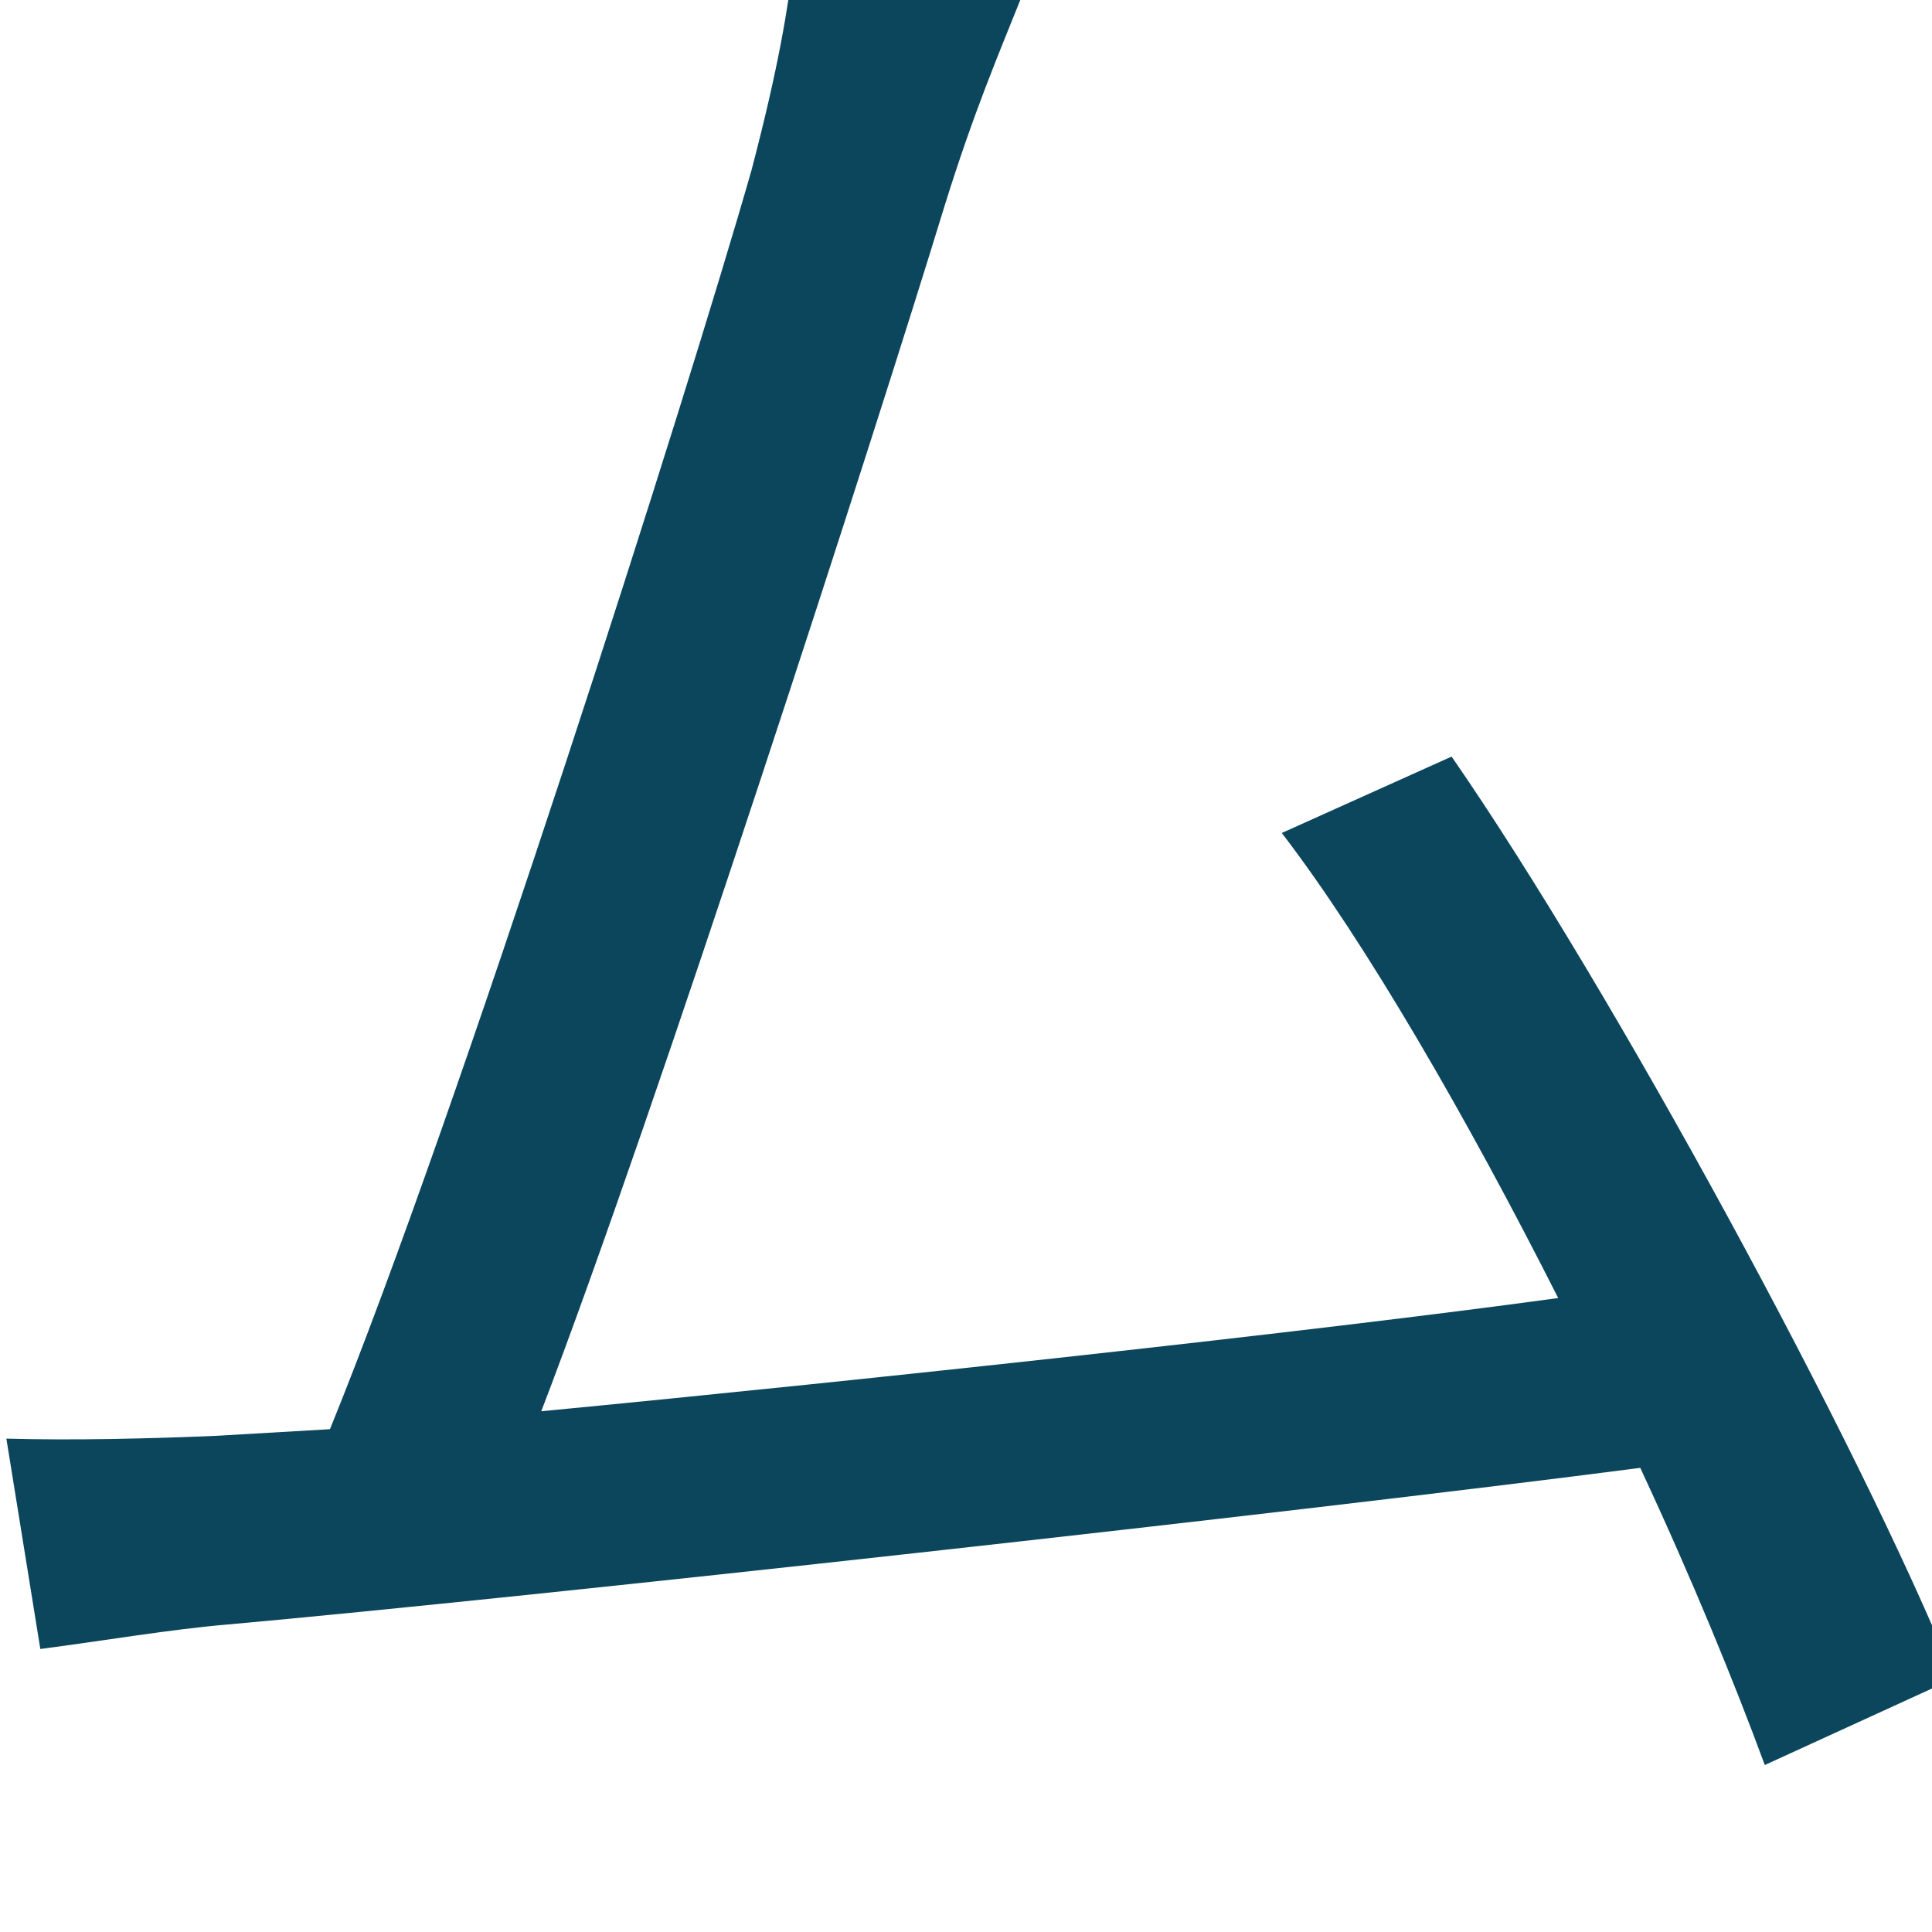
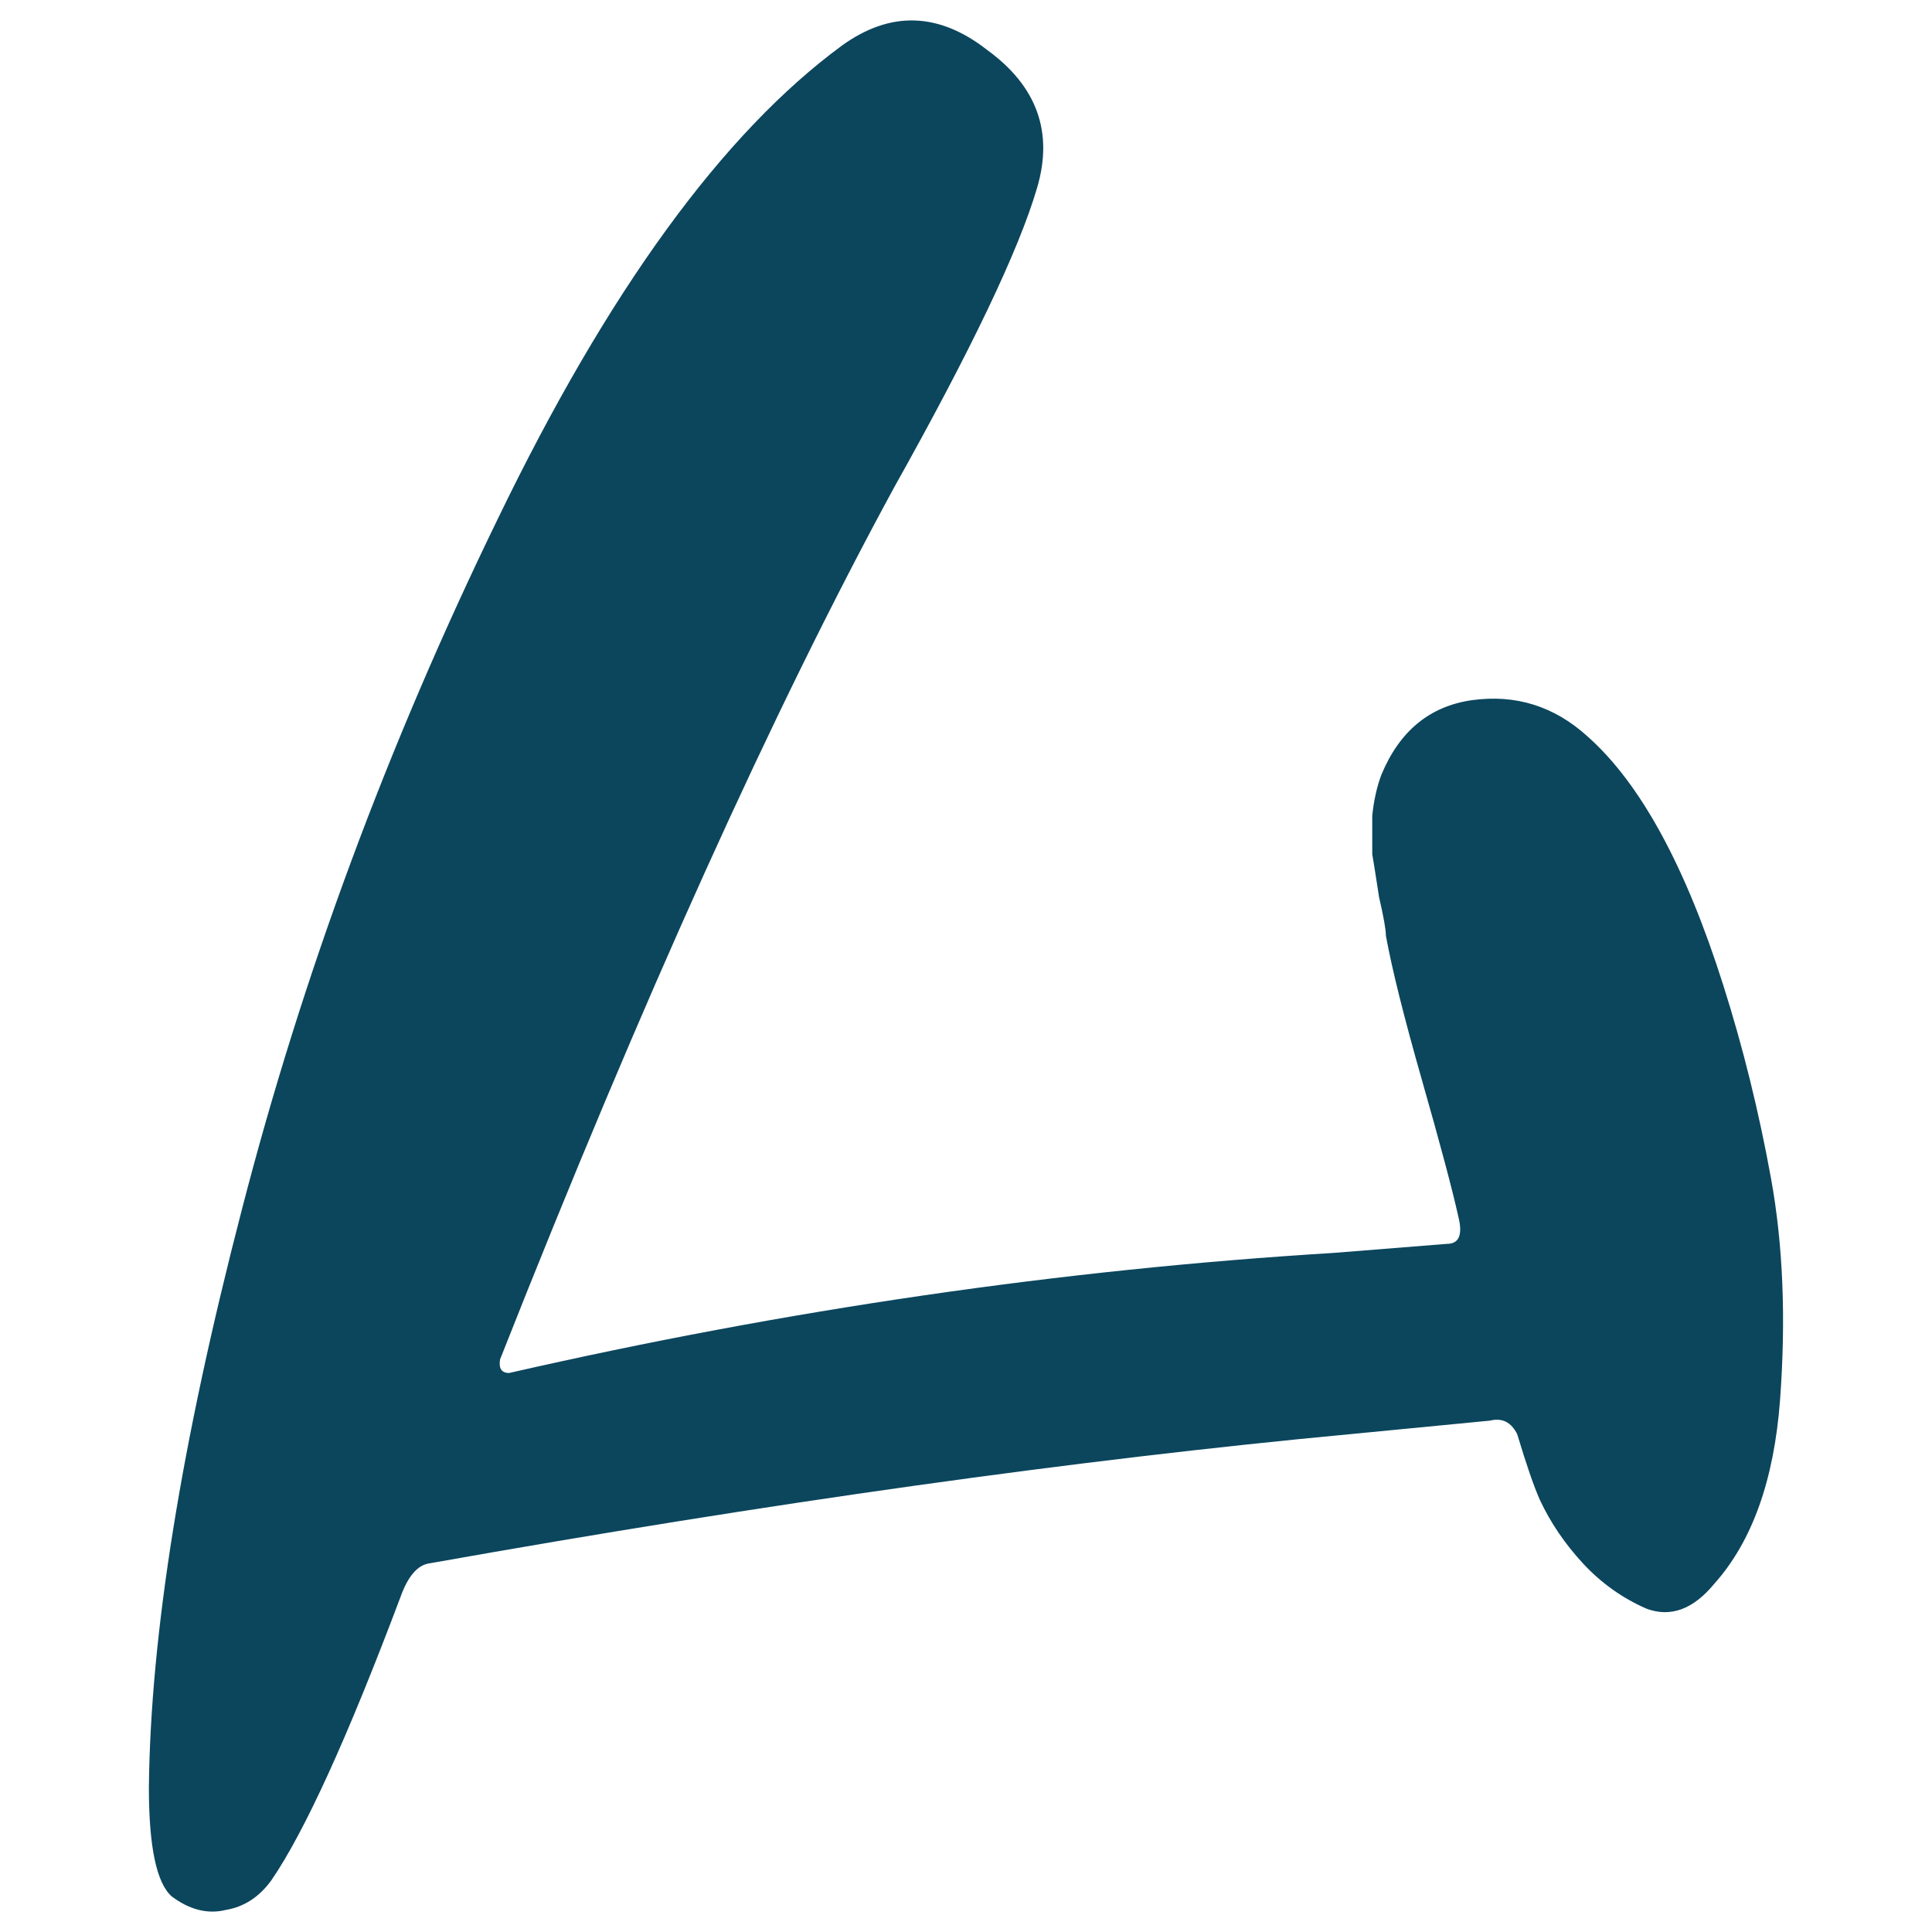
<svg xmlns="http://www.w3.org/2000/svg" width="32" height="32" id="svg4166" version="1.1" viewBox="0 0 32 32">
  <defs id="defs4168">
    <linearGradient id="linearGradient6722-5-7-9-8-3-3-8-7" gradientTransform="matrix(110.2502,0,0,110.2502,94020.438,14788.778)">
      <stop offset="0" style="stop-color:#04242f;stop-opacity:1;" id="stop4007-9" />
      <stop offset="1" style="stop-color:#09485f;stop-opacity:1;" id="stop4005-5" />
    </linearGradient>
  </defs>
  <g id="layer1">
-     <text xml:space="preserve" style="font-style:normal;font-weight:normal;font-size:37.524px;line-height:125%;font-family:sans-serif;letter-spacing:11.145px;word-spacing:0px;fill:#0b465d;fill-opacity:1;stroke:none;stroke-width:1px;stroke-linecap:butt;stroke-linejoin:miter;stroke-opacity:1;" x="-2.674" y="27.956" id="text4136">
-       <tspan id="tspan4138" x="-2.674" y="27.956" style="font-style:normal;font-variant:normal;font-weight:normal;font-stretch:normal;font-family:AhahaMojimoji;-inkscape-font-specification:AhahaMojimoji;fill:#0b465d;fill-opacity:1;">ム</tspan>
-     </text>
+     <g style="font-style:normal;font-weight:normal;font-size:37.524px;line-height:125%;font-family:sans-serif;letter-spacing:11.145px;word-spacing:0px;fill:#0b465d;fill-opacity:1;stroke:none;stroke-width:1px;stroke-linecap:butt;stroke-linejoin:miter;stroke-opacity:1" id="text4136">
+       <path d="m 22.091,20.752 1.876,-0.15 q 0.3,0 0.188,-0.45 -0.15,-0.675 -0.6,-2.251 -0.45,-1.576 -0.6,-2.402 0,-0.15 -0.113,-0.638 -0.075,-0.488 -0.113,-0.713 0,-0.263 0,-0.638 0.038,-0.375 0.15,-0.675 0.45,-1.088 1.501,-1.238 1.088,-0.15 1.914,0.6 1.313,1.163 2.251,4.128 0.488,1.538 0.788,3.19 0.3,1.651 0.15,3.677 -0.15,1.989 -1.088,3.039 -0.525,0.638 -1.126,0.413 -0.6,-0.263 -1.051,-0.75 -0.45,-0.488 -0.713,-1.051 -0.15,-0.338 -0.375,-1.088 -0.15,-0.3 -0.45,-0.225 l -2.326,0.225 Q 15.562,24.392 7.119,25.893 6.819,25.93 6.632,26.455 5.318,29.945 4.493,31.146 4.192,31.559 3.742,31.634 3.292,31.746 2.842,31.409 2.466,31.071 2.466,29.608 2.504,25.818 4.005,20.039 5.506,14.223 8.245,8.594 10.984,2.928 13.949,0.752 15.149,-0.111 16.35,0.827 17.589,1.727 17.176,3.116 16.725,4.654 14.812,8.069 11.81,13.585 8.283,22.515 8.245,22.741 8.433,22.741 15.337,21.165 22.091,20.752 Z" style="font-style:normal;font-variant:normal;font-weight:normal;font-stretch:normal;font-family:AhahaMojimoji;-inkscape-font-specification:AhahaMojimoji;fill:#0b465d;fill-opacity:1" id="path4139" />
+     </g>
  </g>
</svg>
